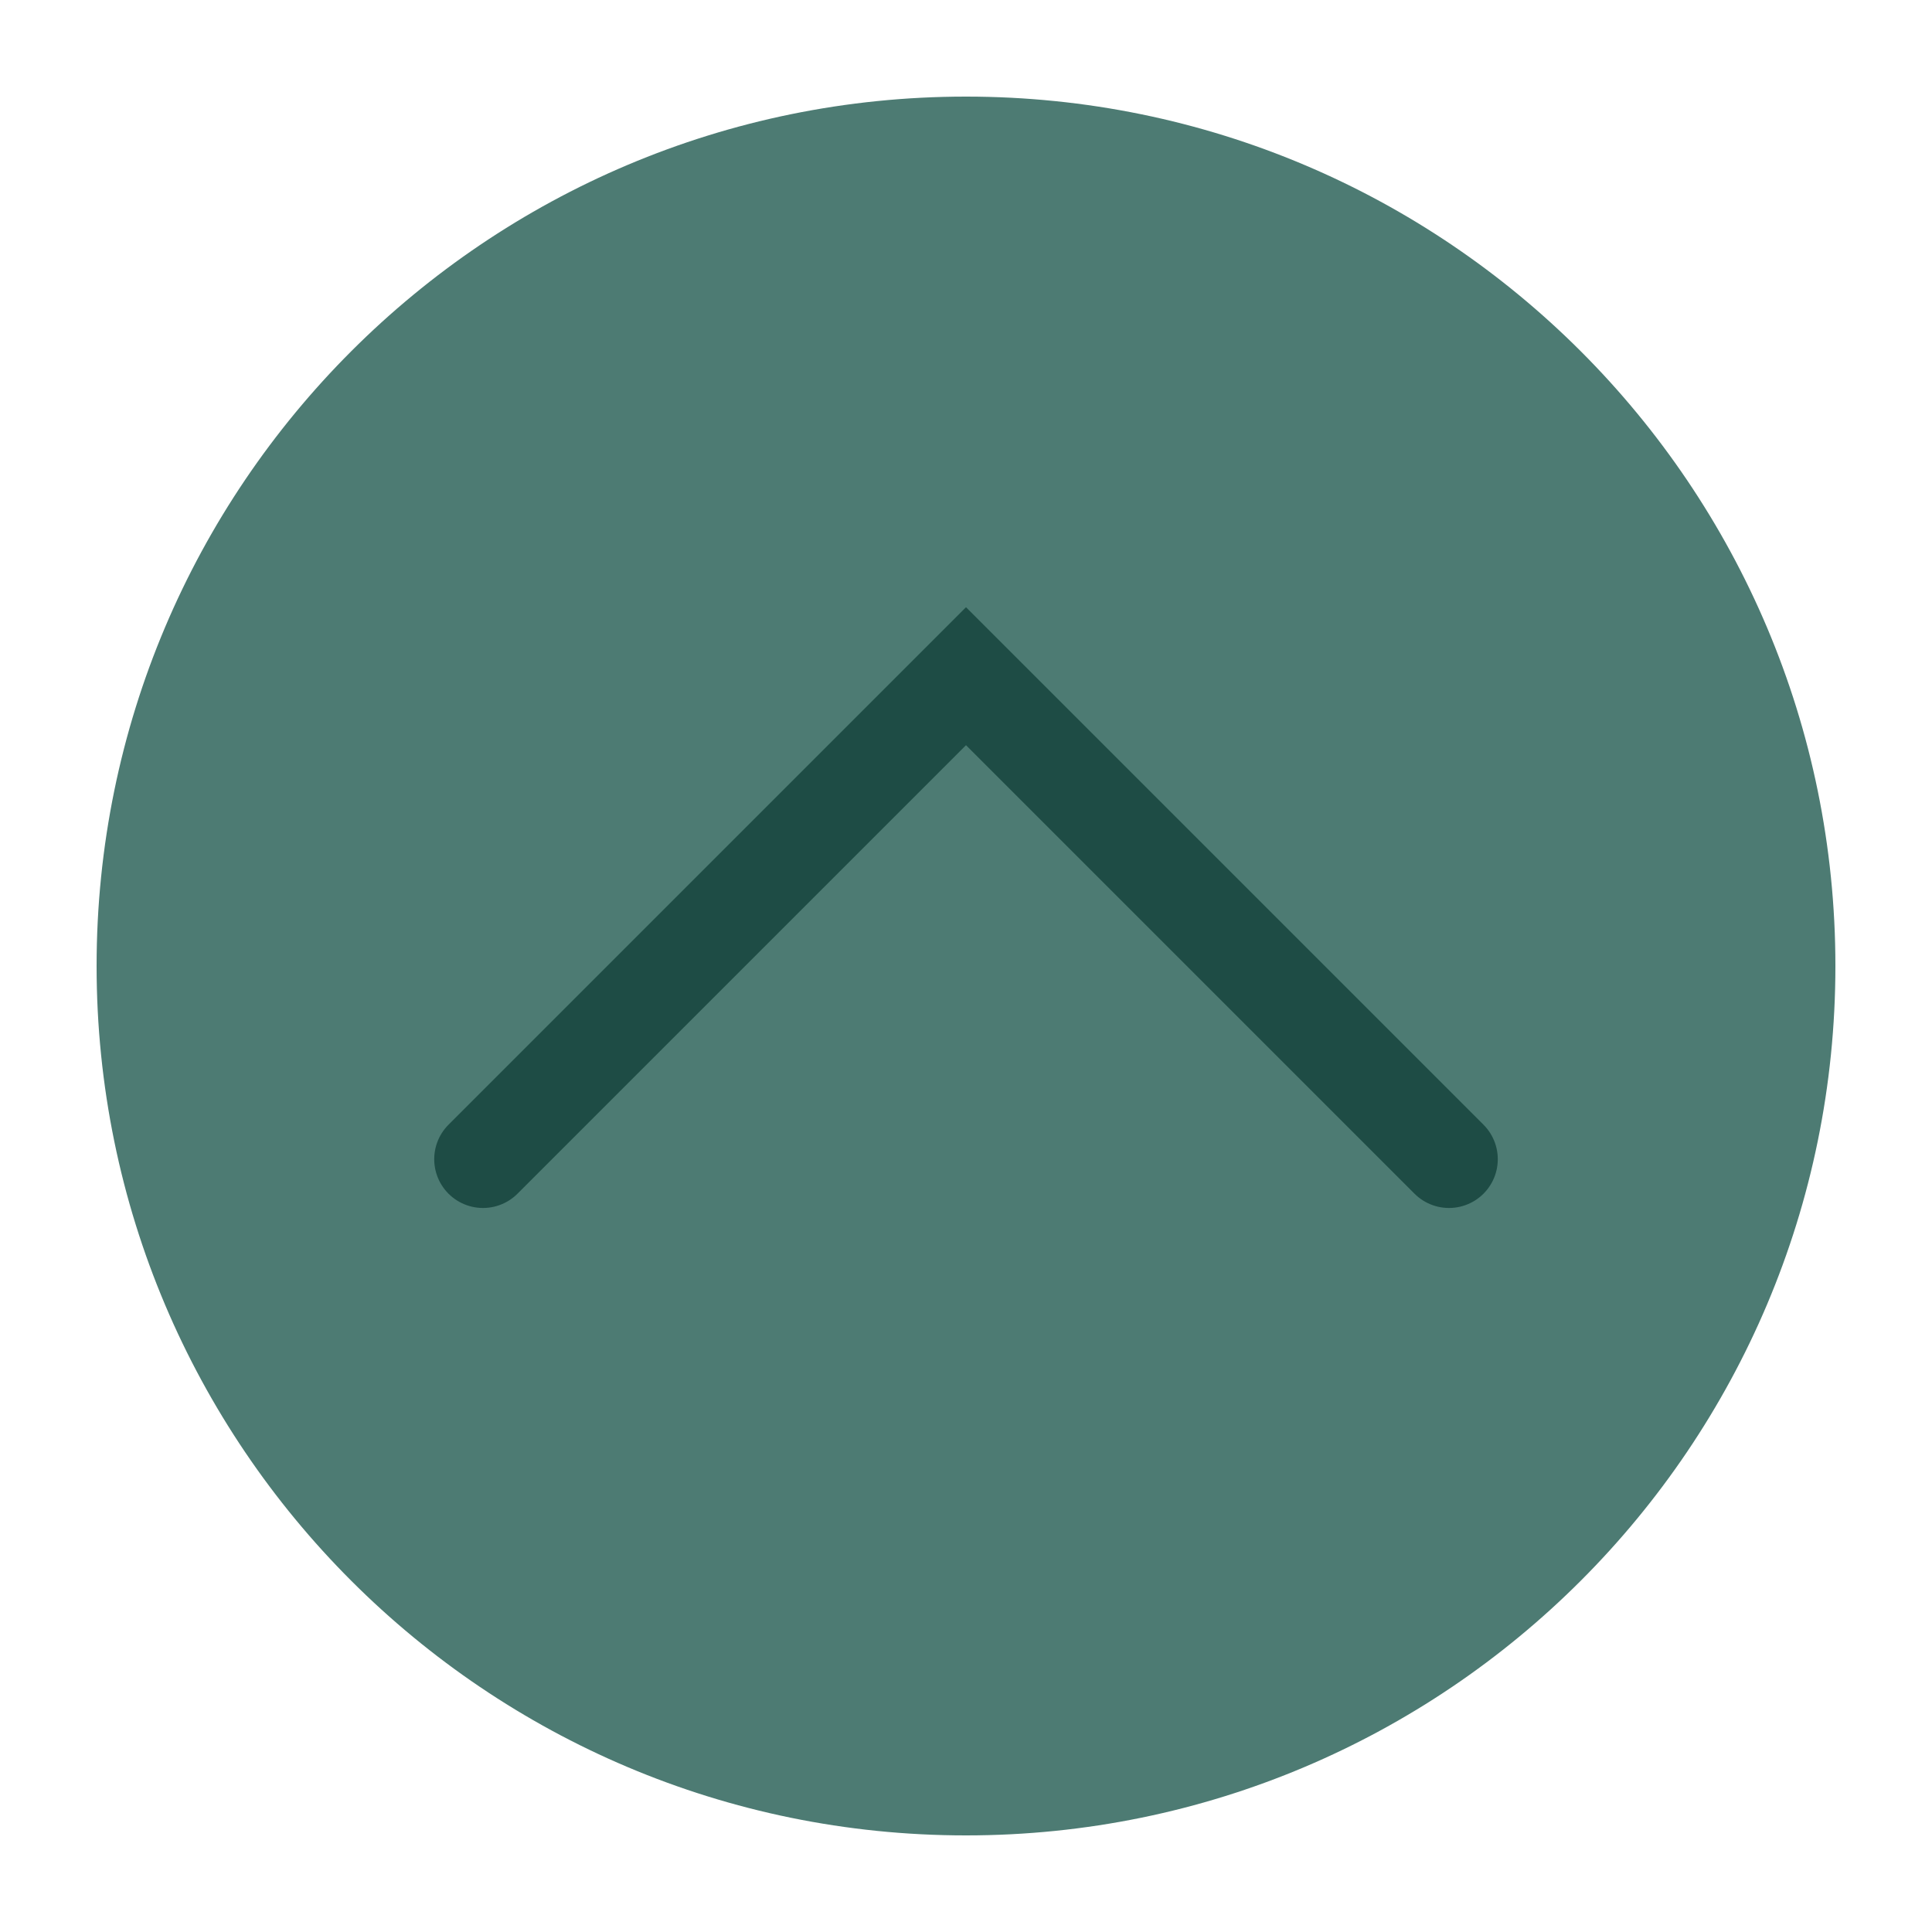
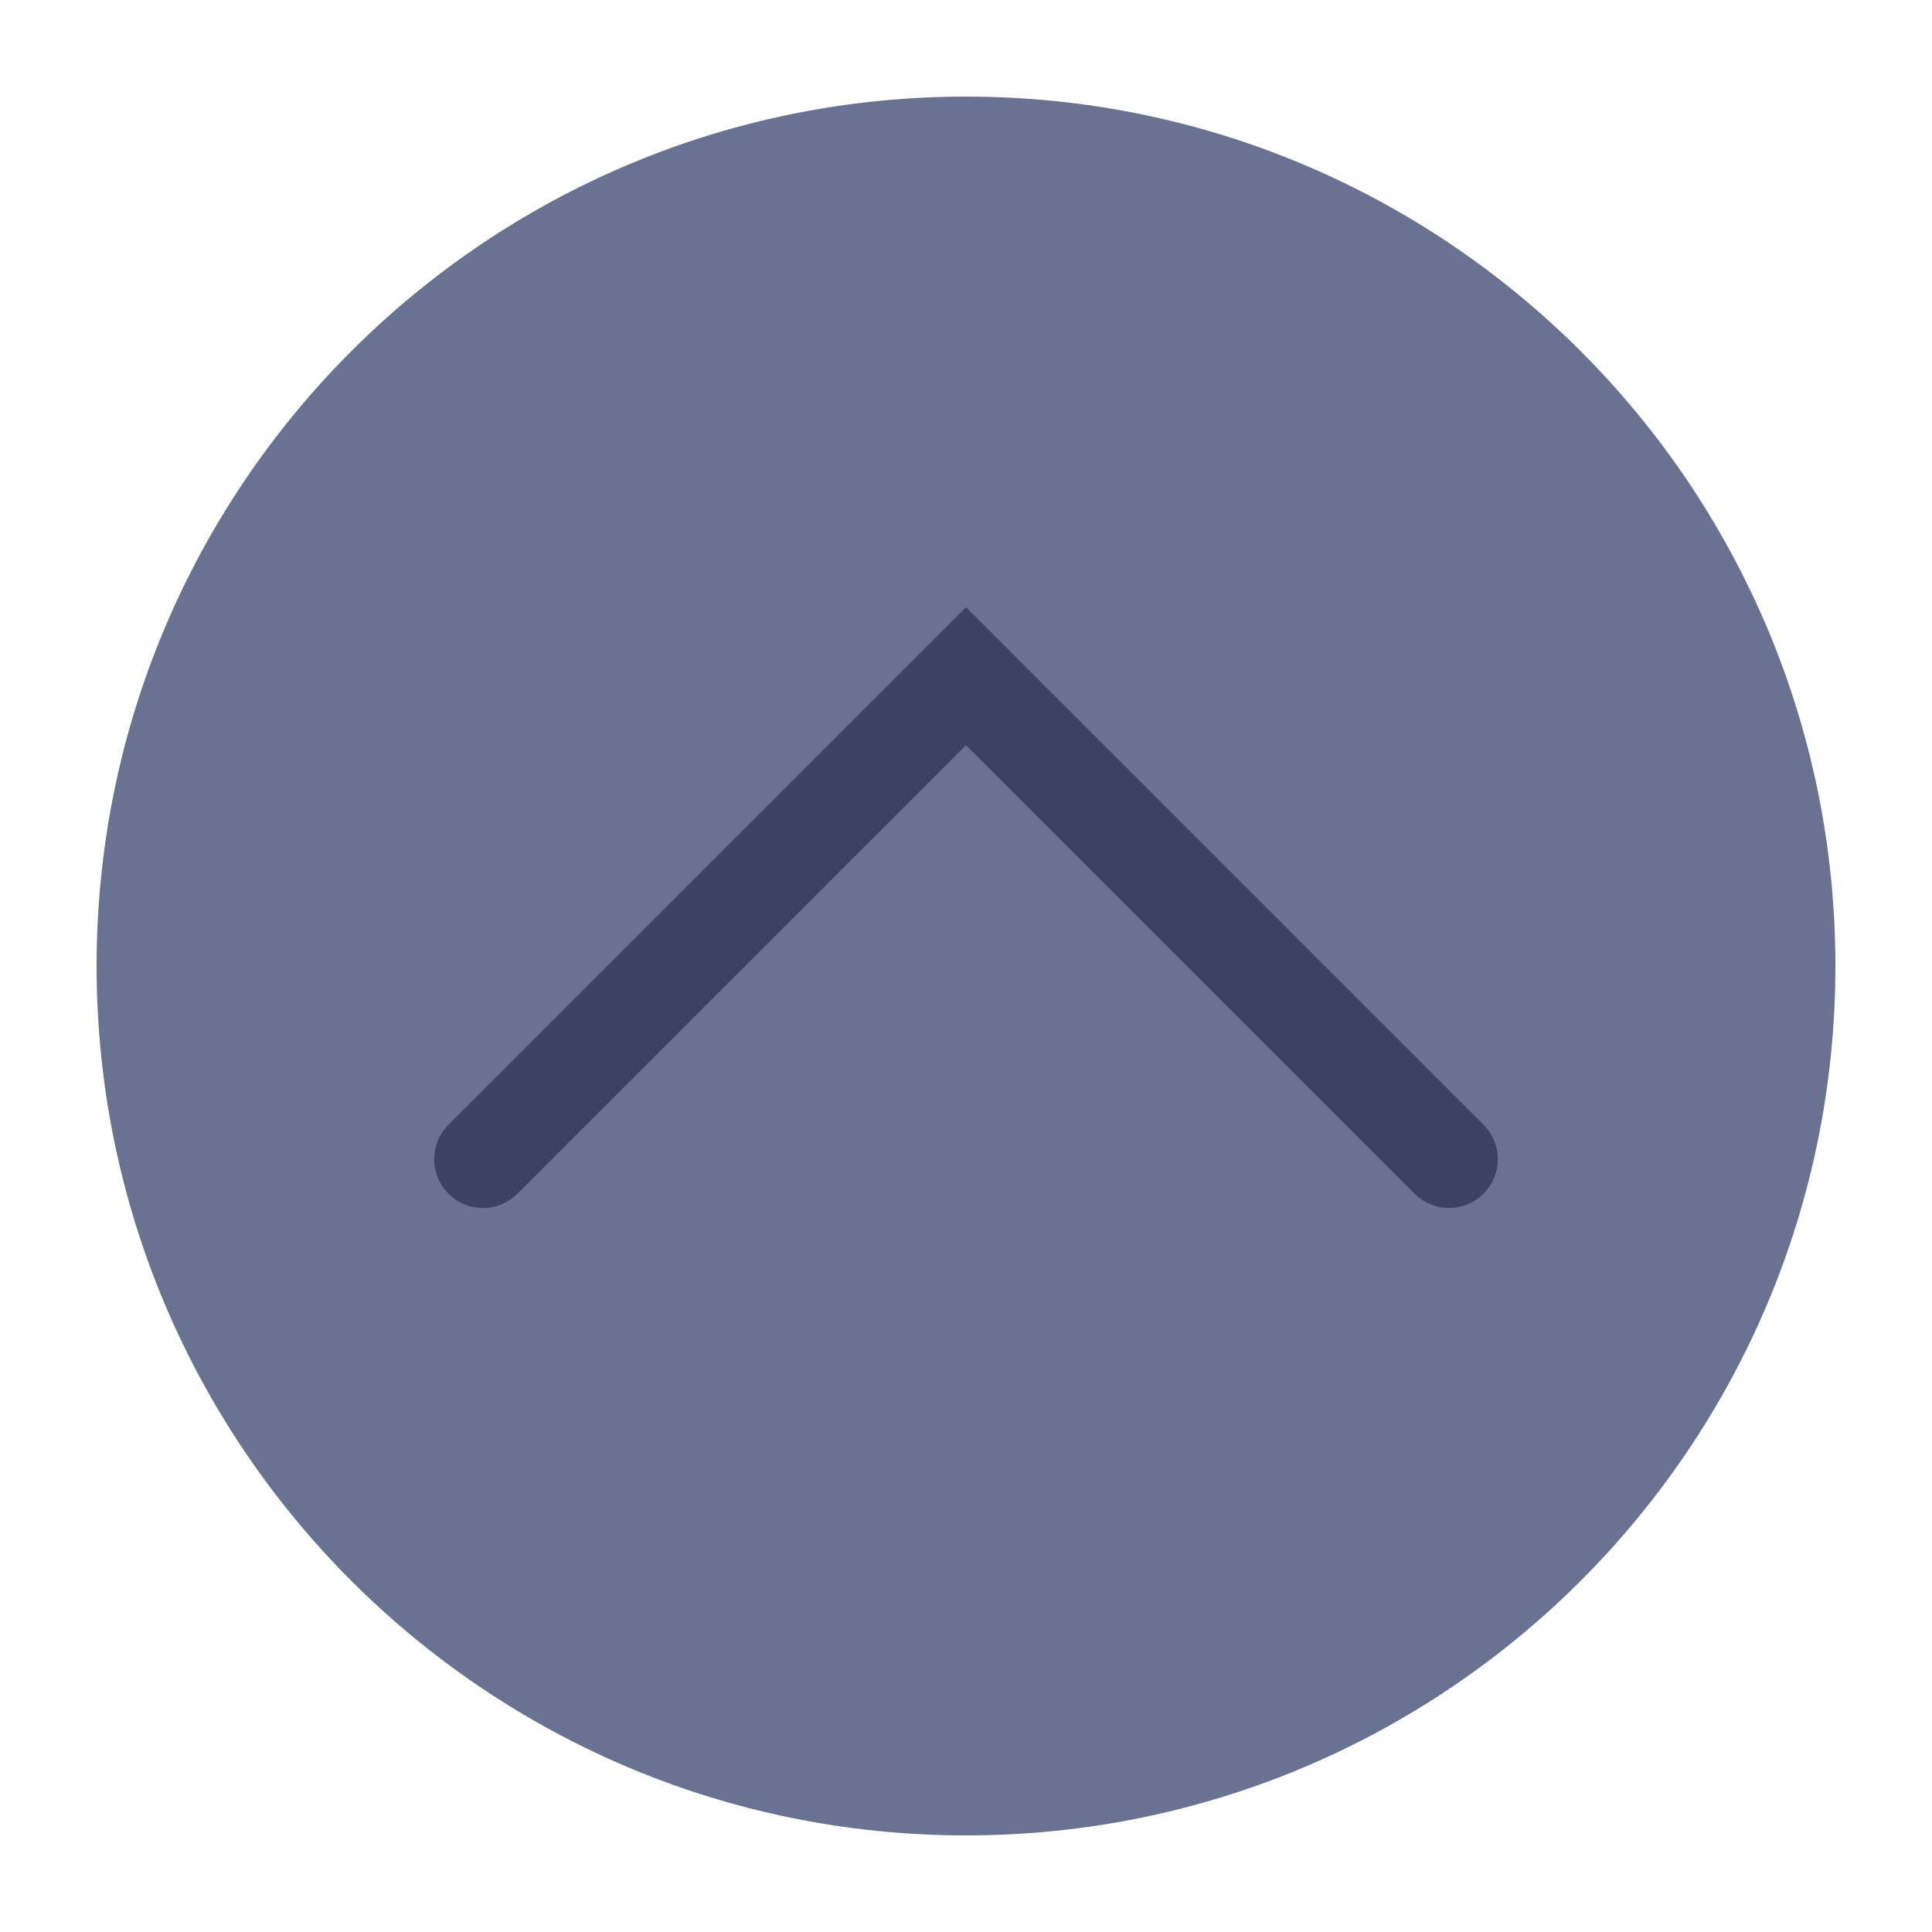
<svg xmlns="http://www.w3.org/2000/svg" viewBox="0 0 50 50" version="1.2" baseProfile="tiny">
  <defs>
</defs>
  <g fill="none" stroke="black" stroke-width="1" fill-rule="evenodd" stroke-linecap="square" stroke-linejoin="bevel">
-     <g fill="#4d7b73" fill-opacity="1" stroke="none" transform="matrix(2.5,0,0,2.5,2.5,2.5)" font-family="Iosevka Term Curly" font-size="12" font-weight="500" font-style="normal">
+     <g fill="#6a7291" fill-opacity="1" stroke="none" transform="matrix(2.5,0,0,2.5,2.5,2.5)" font-family="Iosevka Term Curly" font-size="12" font-weight="500" font-style="normal">
      <circle cx="9" cy="9" r="9" />
    </g>
-     <g fill="none" stroke="#1e4c45" stroke-opacity="1" stroke-width="1.01" stroke-linecap="round" stroke-linejoin="miter" stroke-miterlimit="2" transform="matrix(2.5,0,0,2.5,2.5,2.5)" font-family="Iosevka Term Curly" font-size="12" font-weight="500" font-style="normal">
+     <g fill="none" stroke="#3b4363" stroke-opacity="1" stroke-width="1.01" stroke-linecap="round" stroke-linejoin="miter" stroke-miterlimit="2" transform="matrix(2.5,0,0,2.5,2.5,2.5)" font-family="Iosevka Term Curly" font-size="12" font-weight="500" font-style="normal">
      <polyline fill="none" vector-effect="none" points="4,11 9,6 14,11 " />
    </g>
    <g fill="none" stroke="#000000" stroke-opacity="1" stroke-width="1" stroke-linecap="square" stroke-linejoin="bevel" transform="matrix(1,0,0,1,0,0)" font-family="Iosevka Term Curly" font-size="12" font-weight="500" font-style="normal">
</g>
  </g>
</svg>
